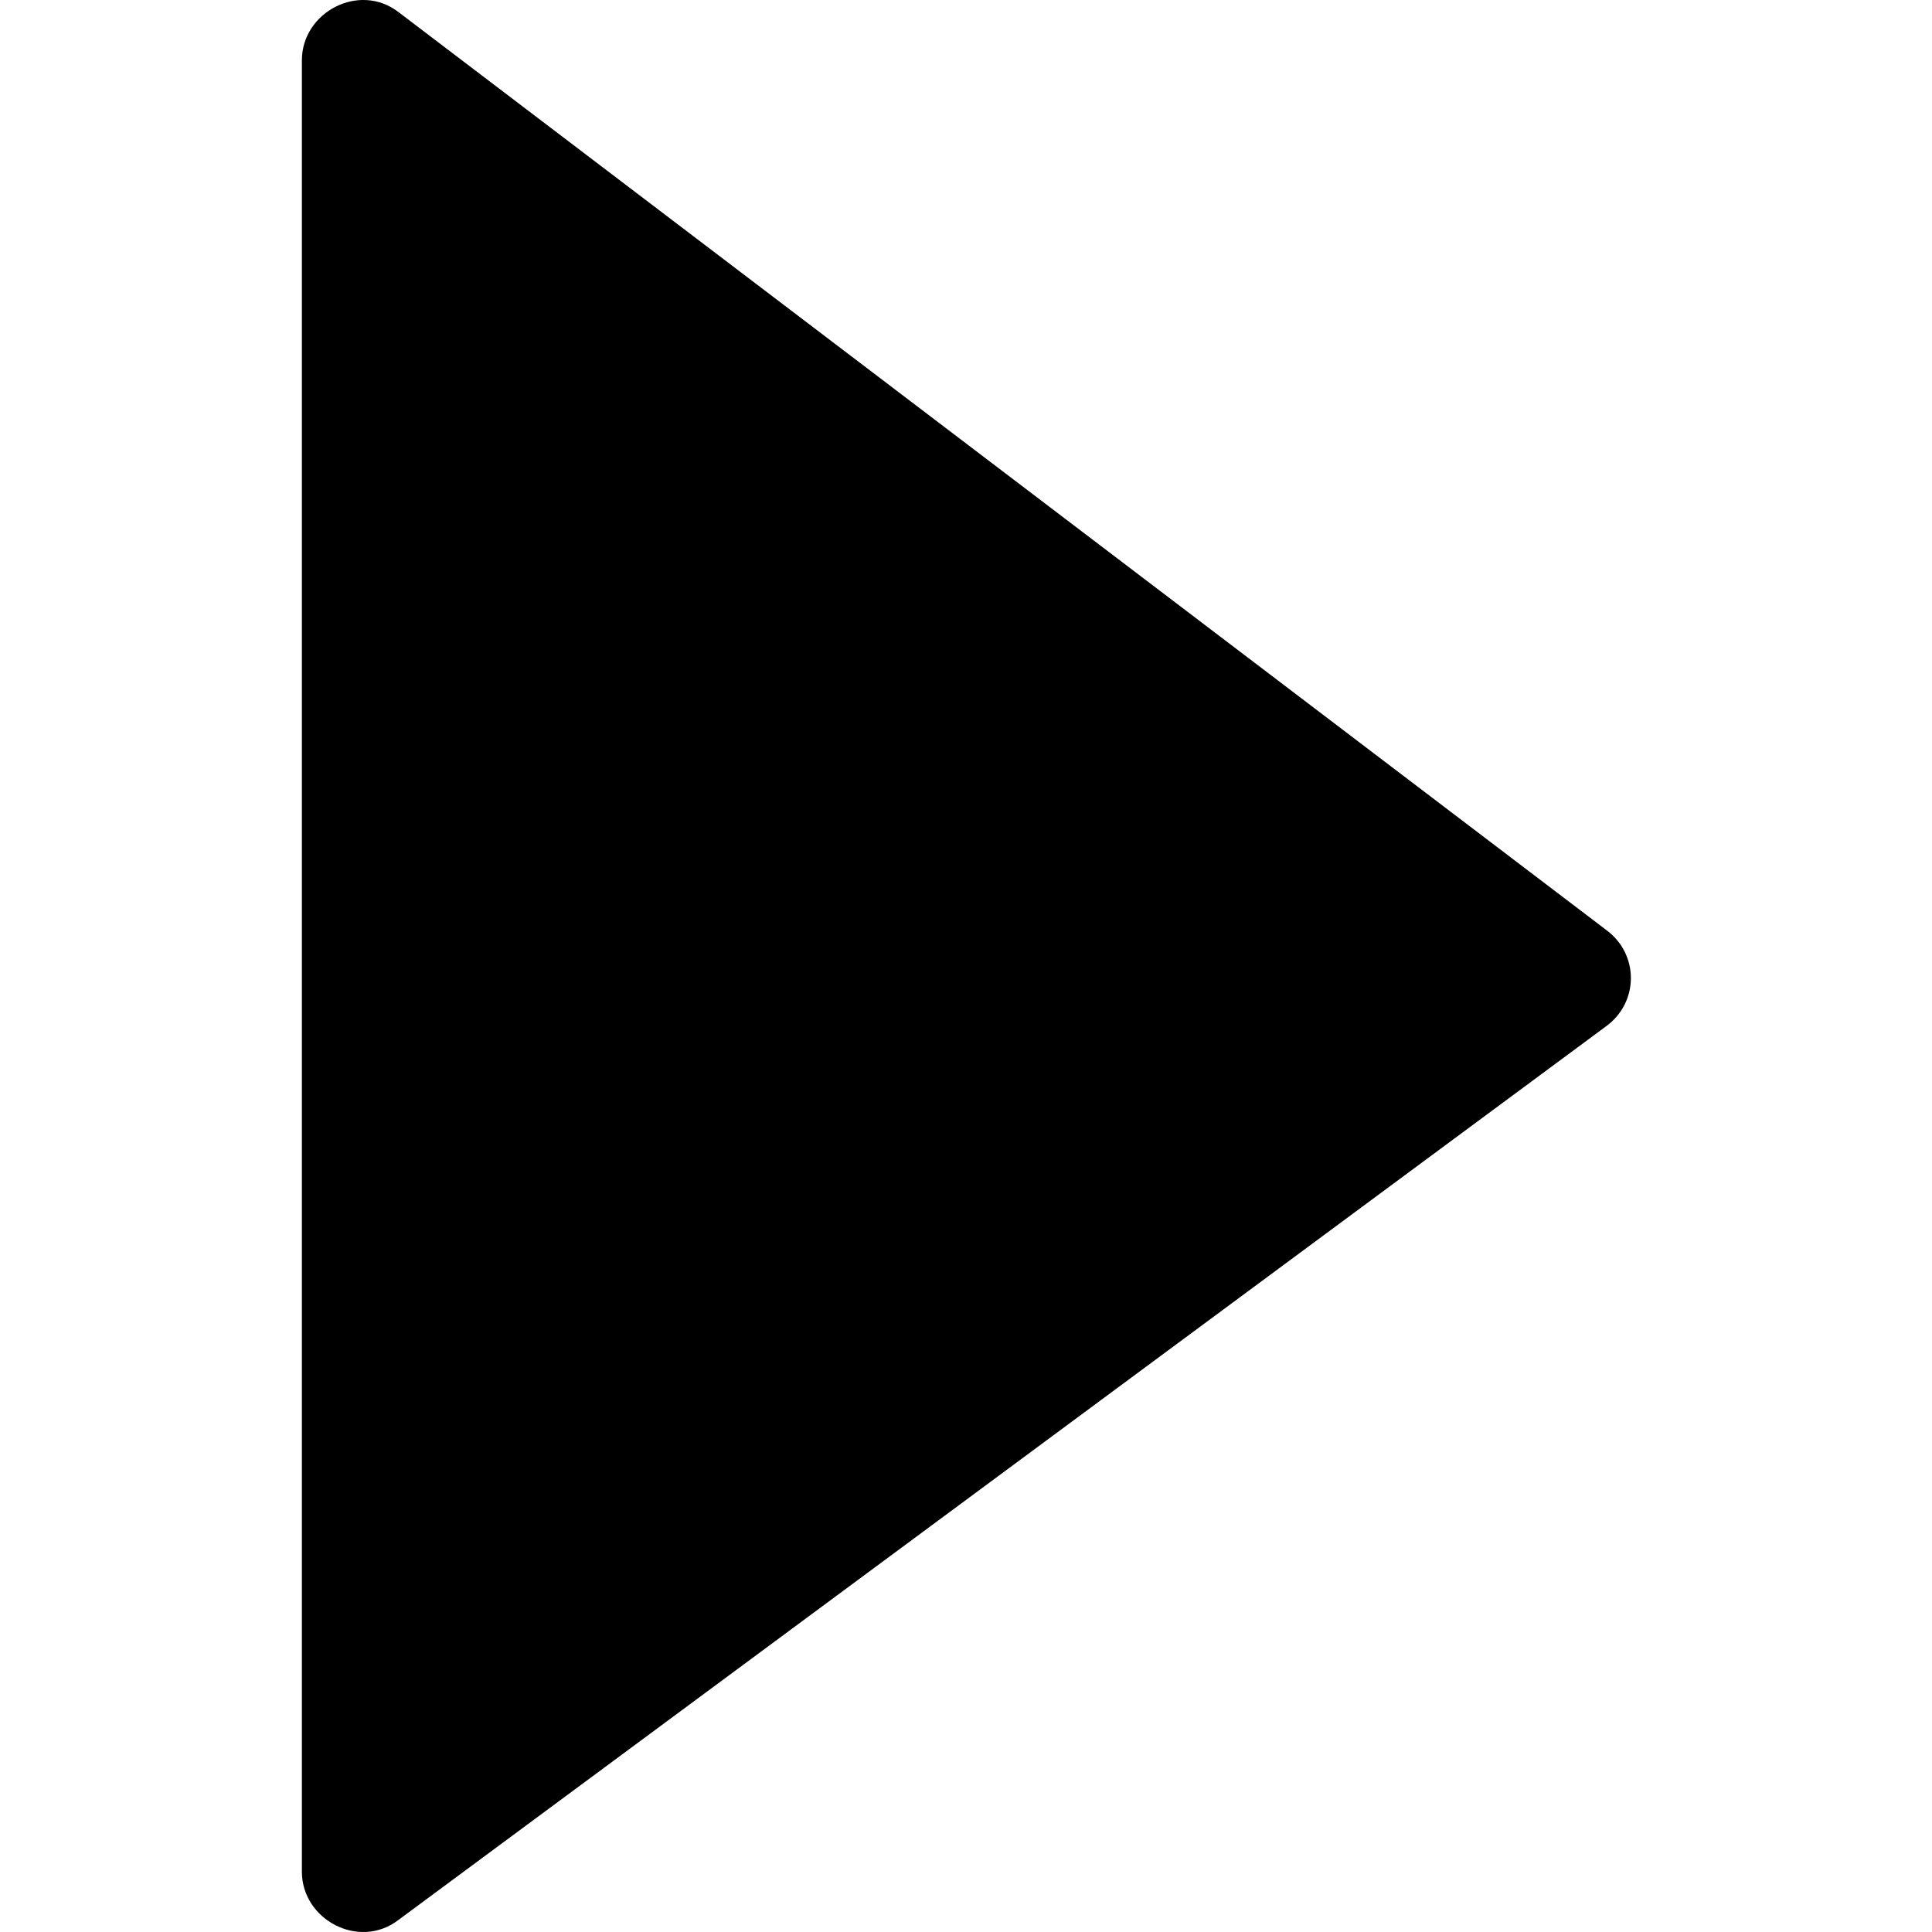
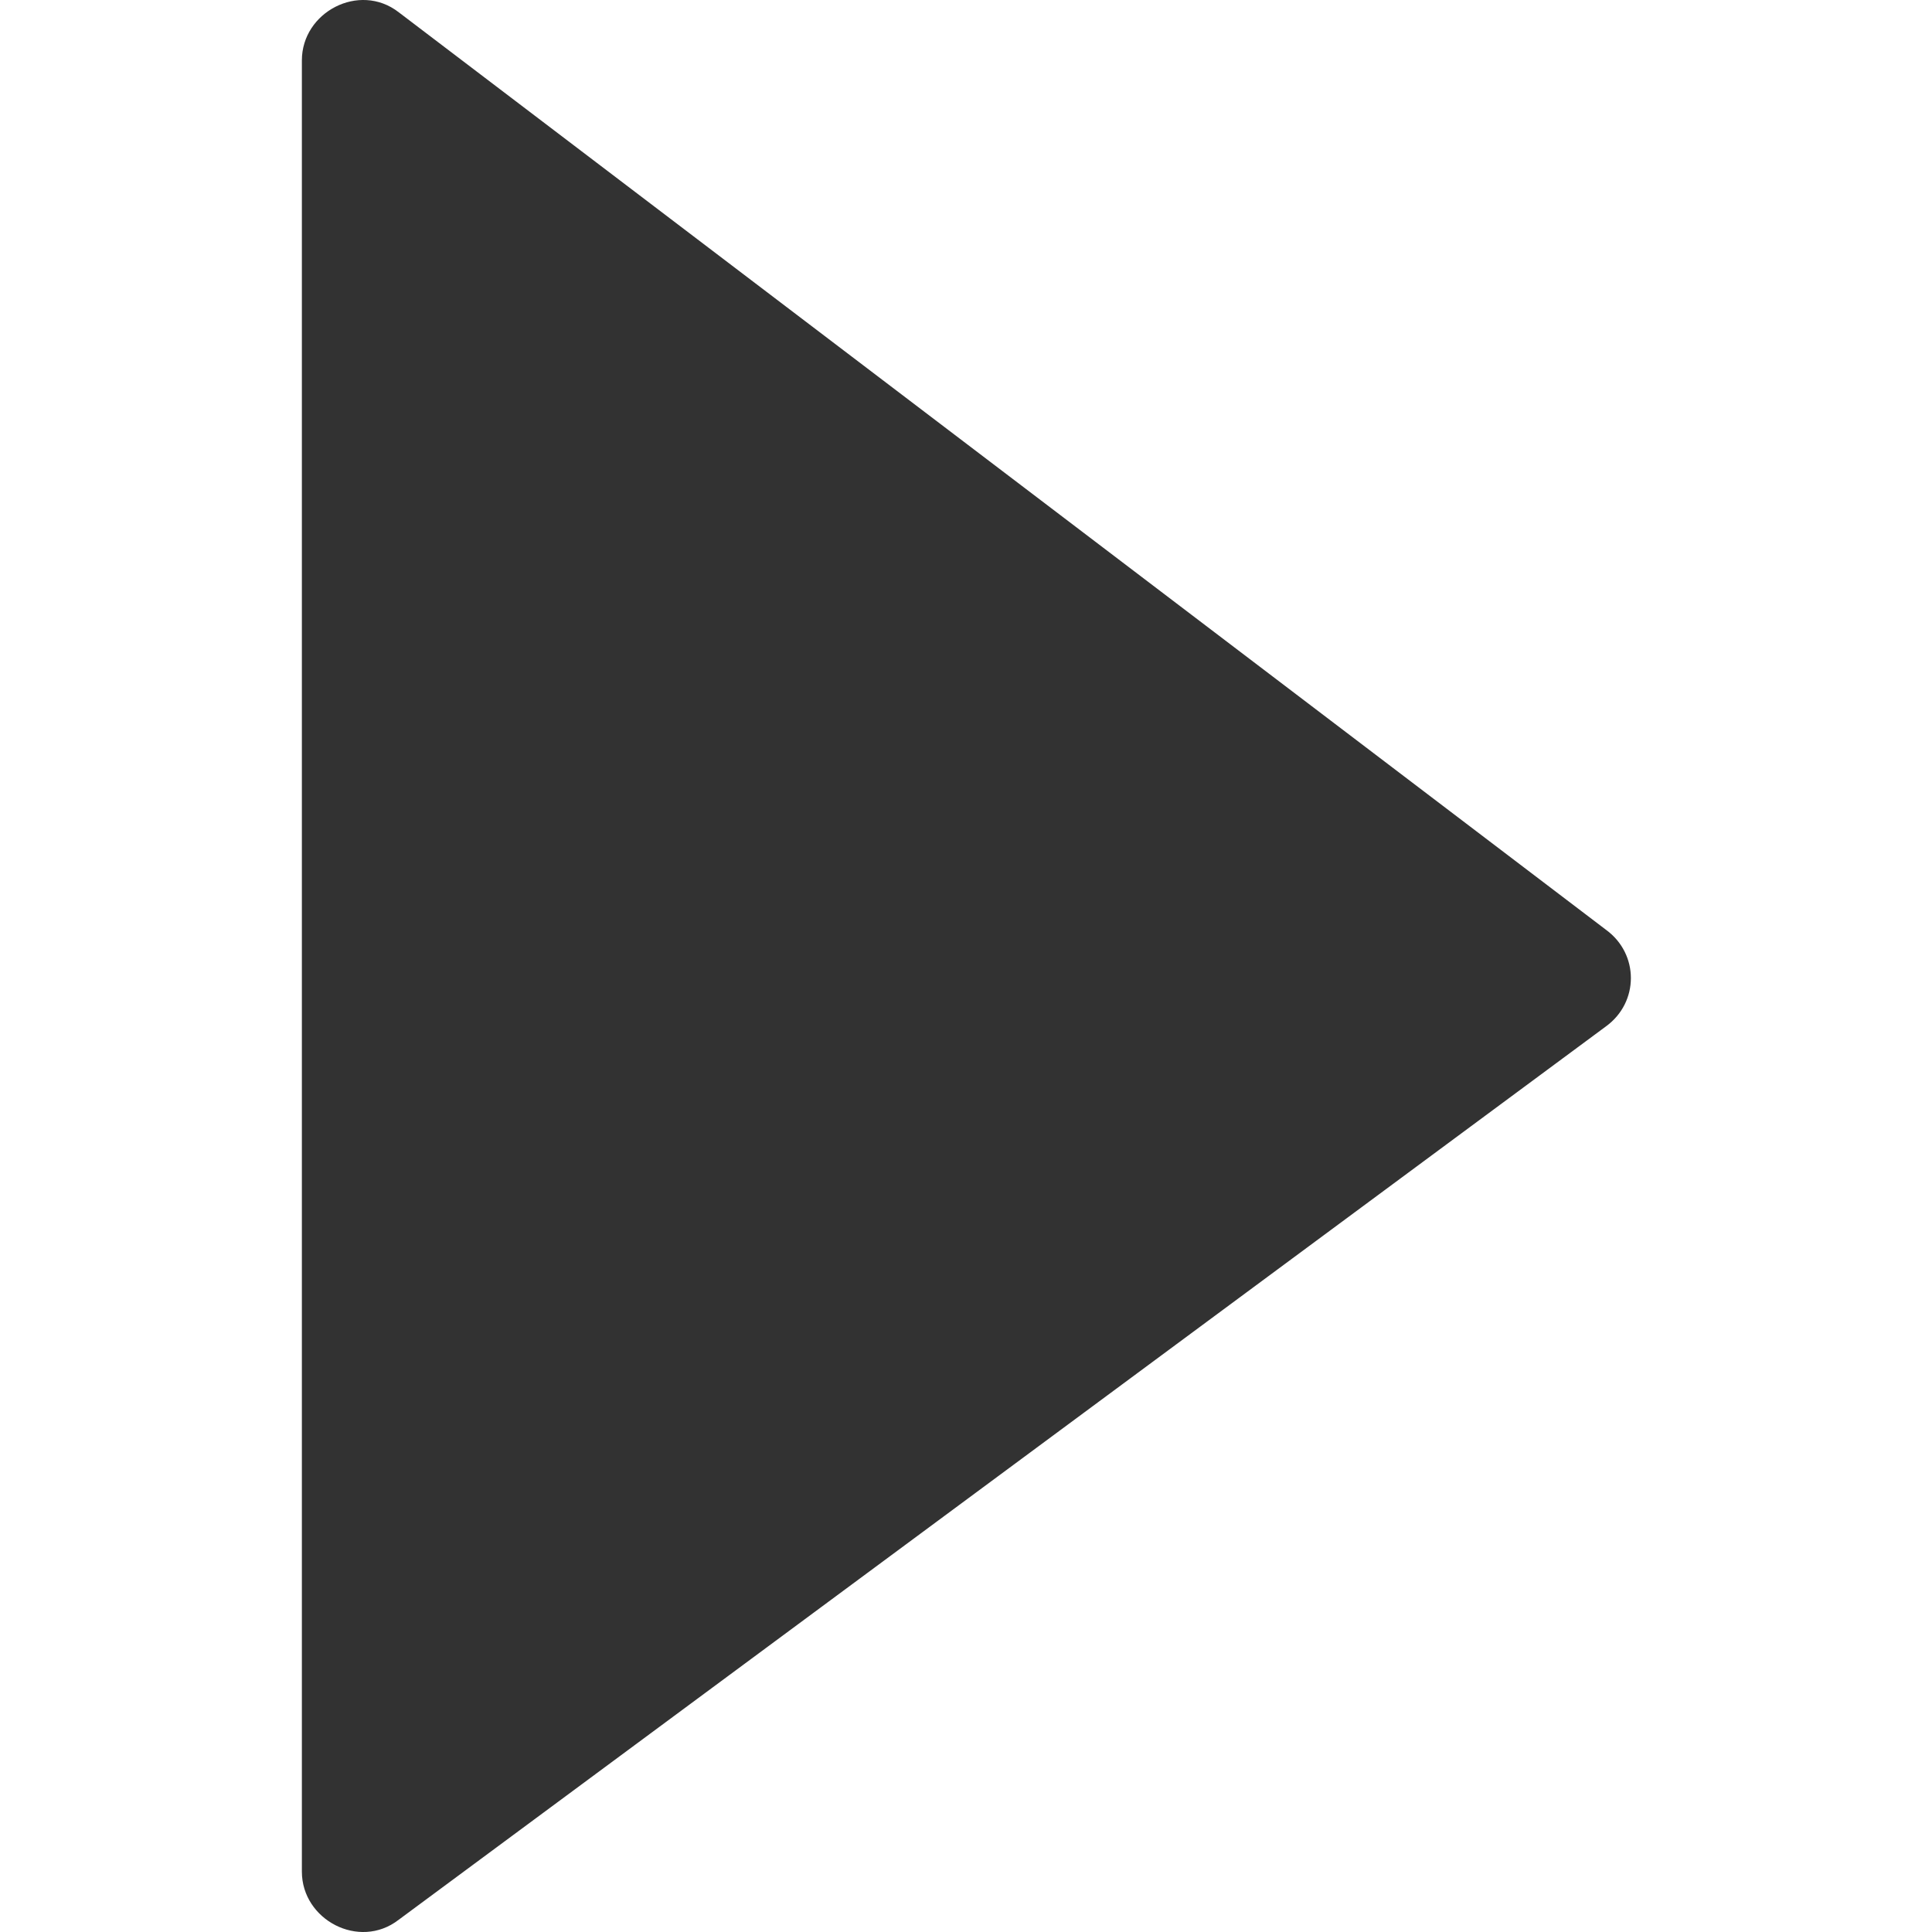
<svg xmlns="http://www.w3.org/2000/svg" version="1.1" id="Layer_1" x="0px" y="0px" viewBox="0 0 64 64" enable-background="new 0 0 64 64" xml:space="preserve">
  <g>
    <g>
-       <path d="M13.2,0.4l40,30.4c1.1,0.8,1.1,2.4,0,3.2l-40,29.6c-1.3,1-3.2,0-3.2-1.6V2C10,0.4,11.9-0.6,13.2,0.4z" fill="black" />
+       <path d="M13.2,0.4l40,30.4c1.1,0.8,1.1,2.4,0,3.2l-40,29.6c-1.3,1-3.2,0-3.2-1.6V2C10,0.4,11.9-0.6,13.2,0.4z" fill="rgba(50, 50, 50, 1)" />
    </g>
  </g>
</svg>
